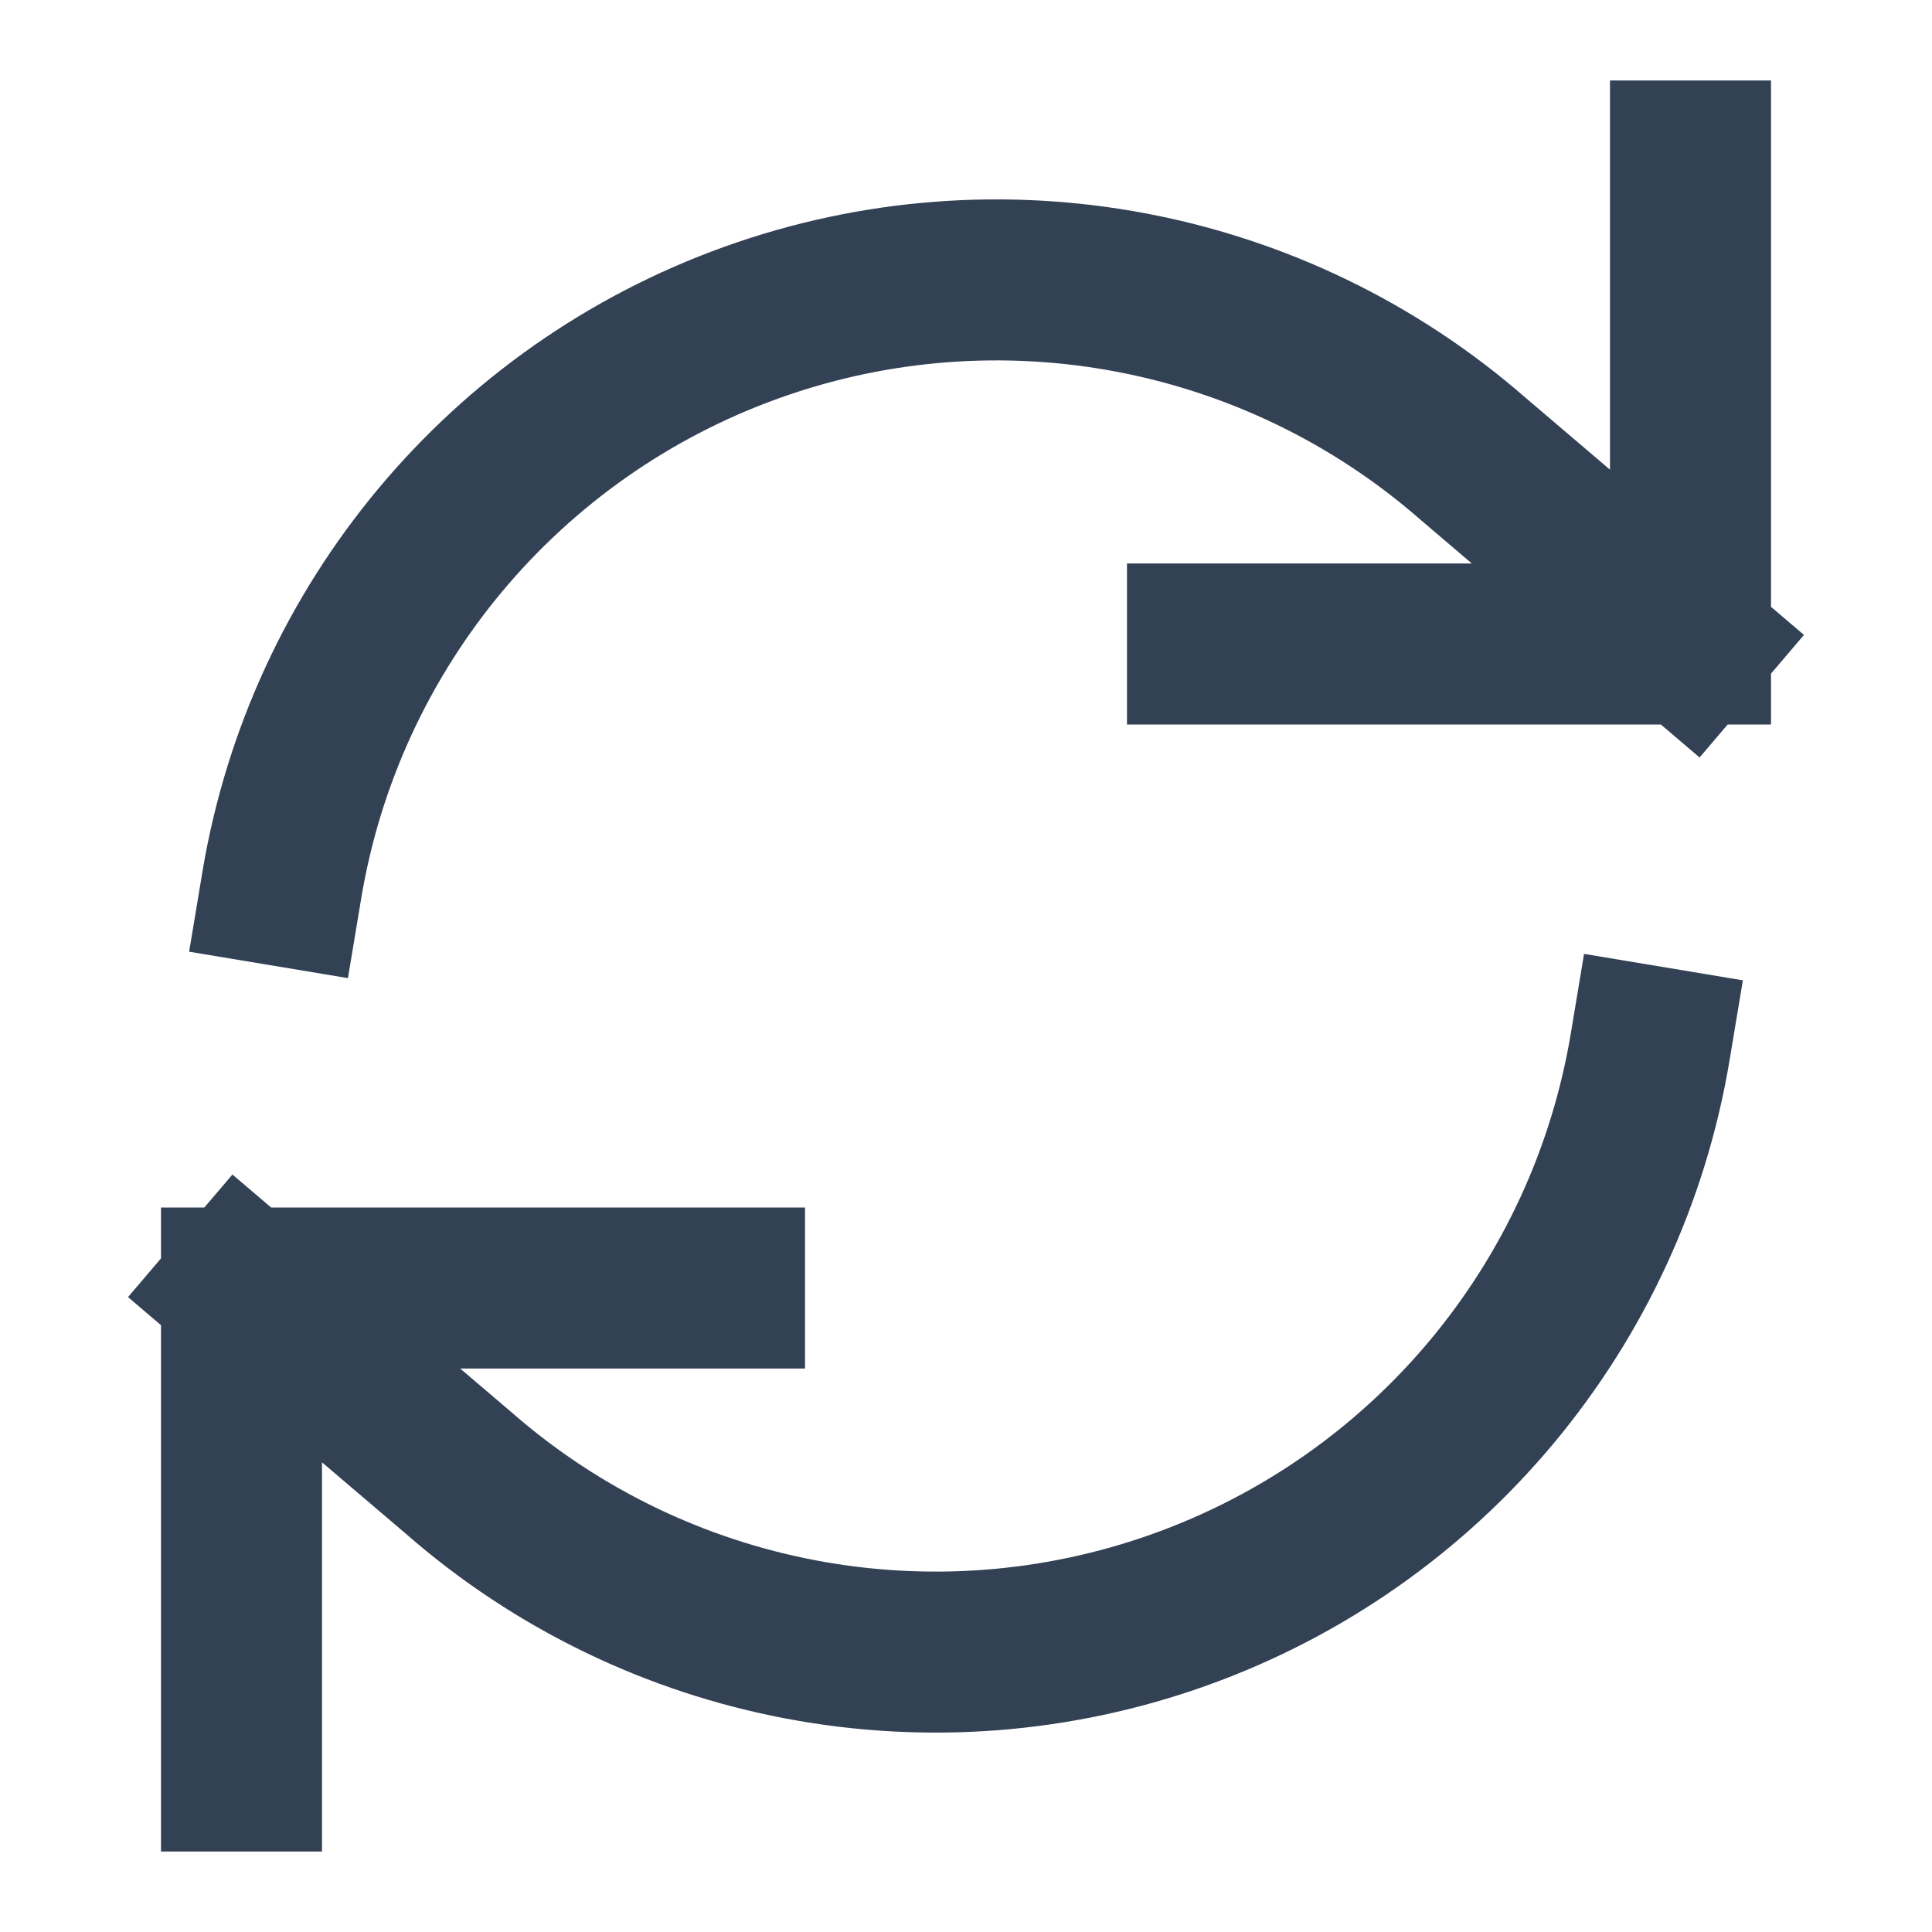
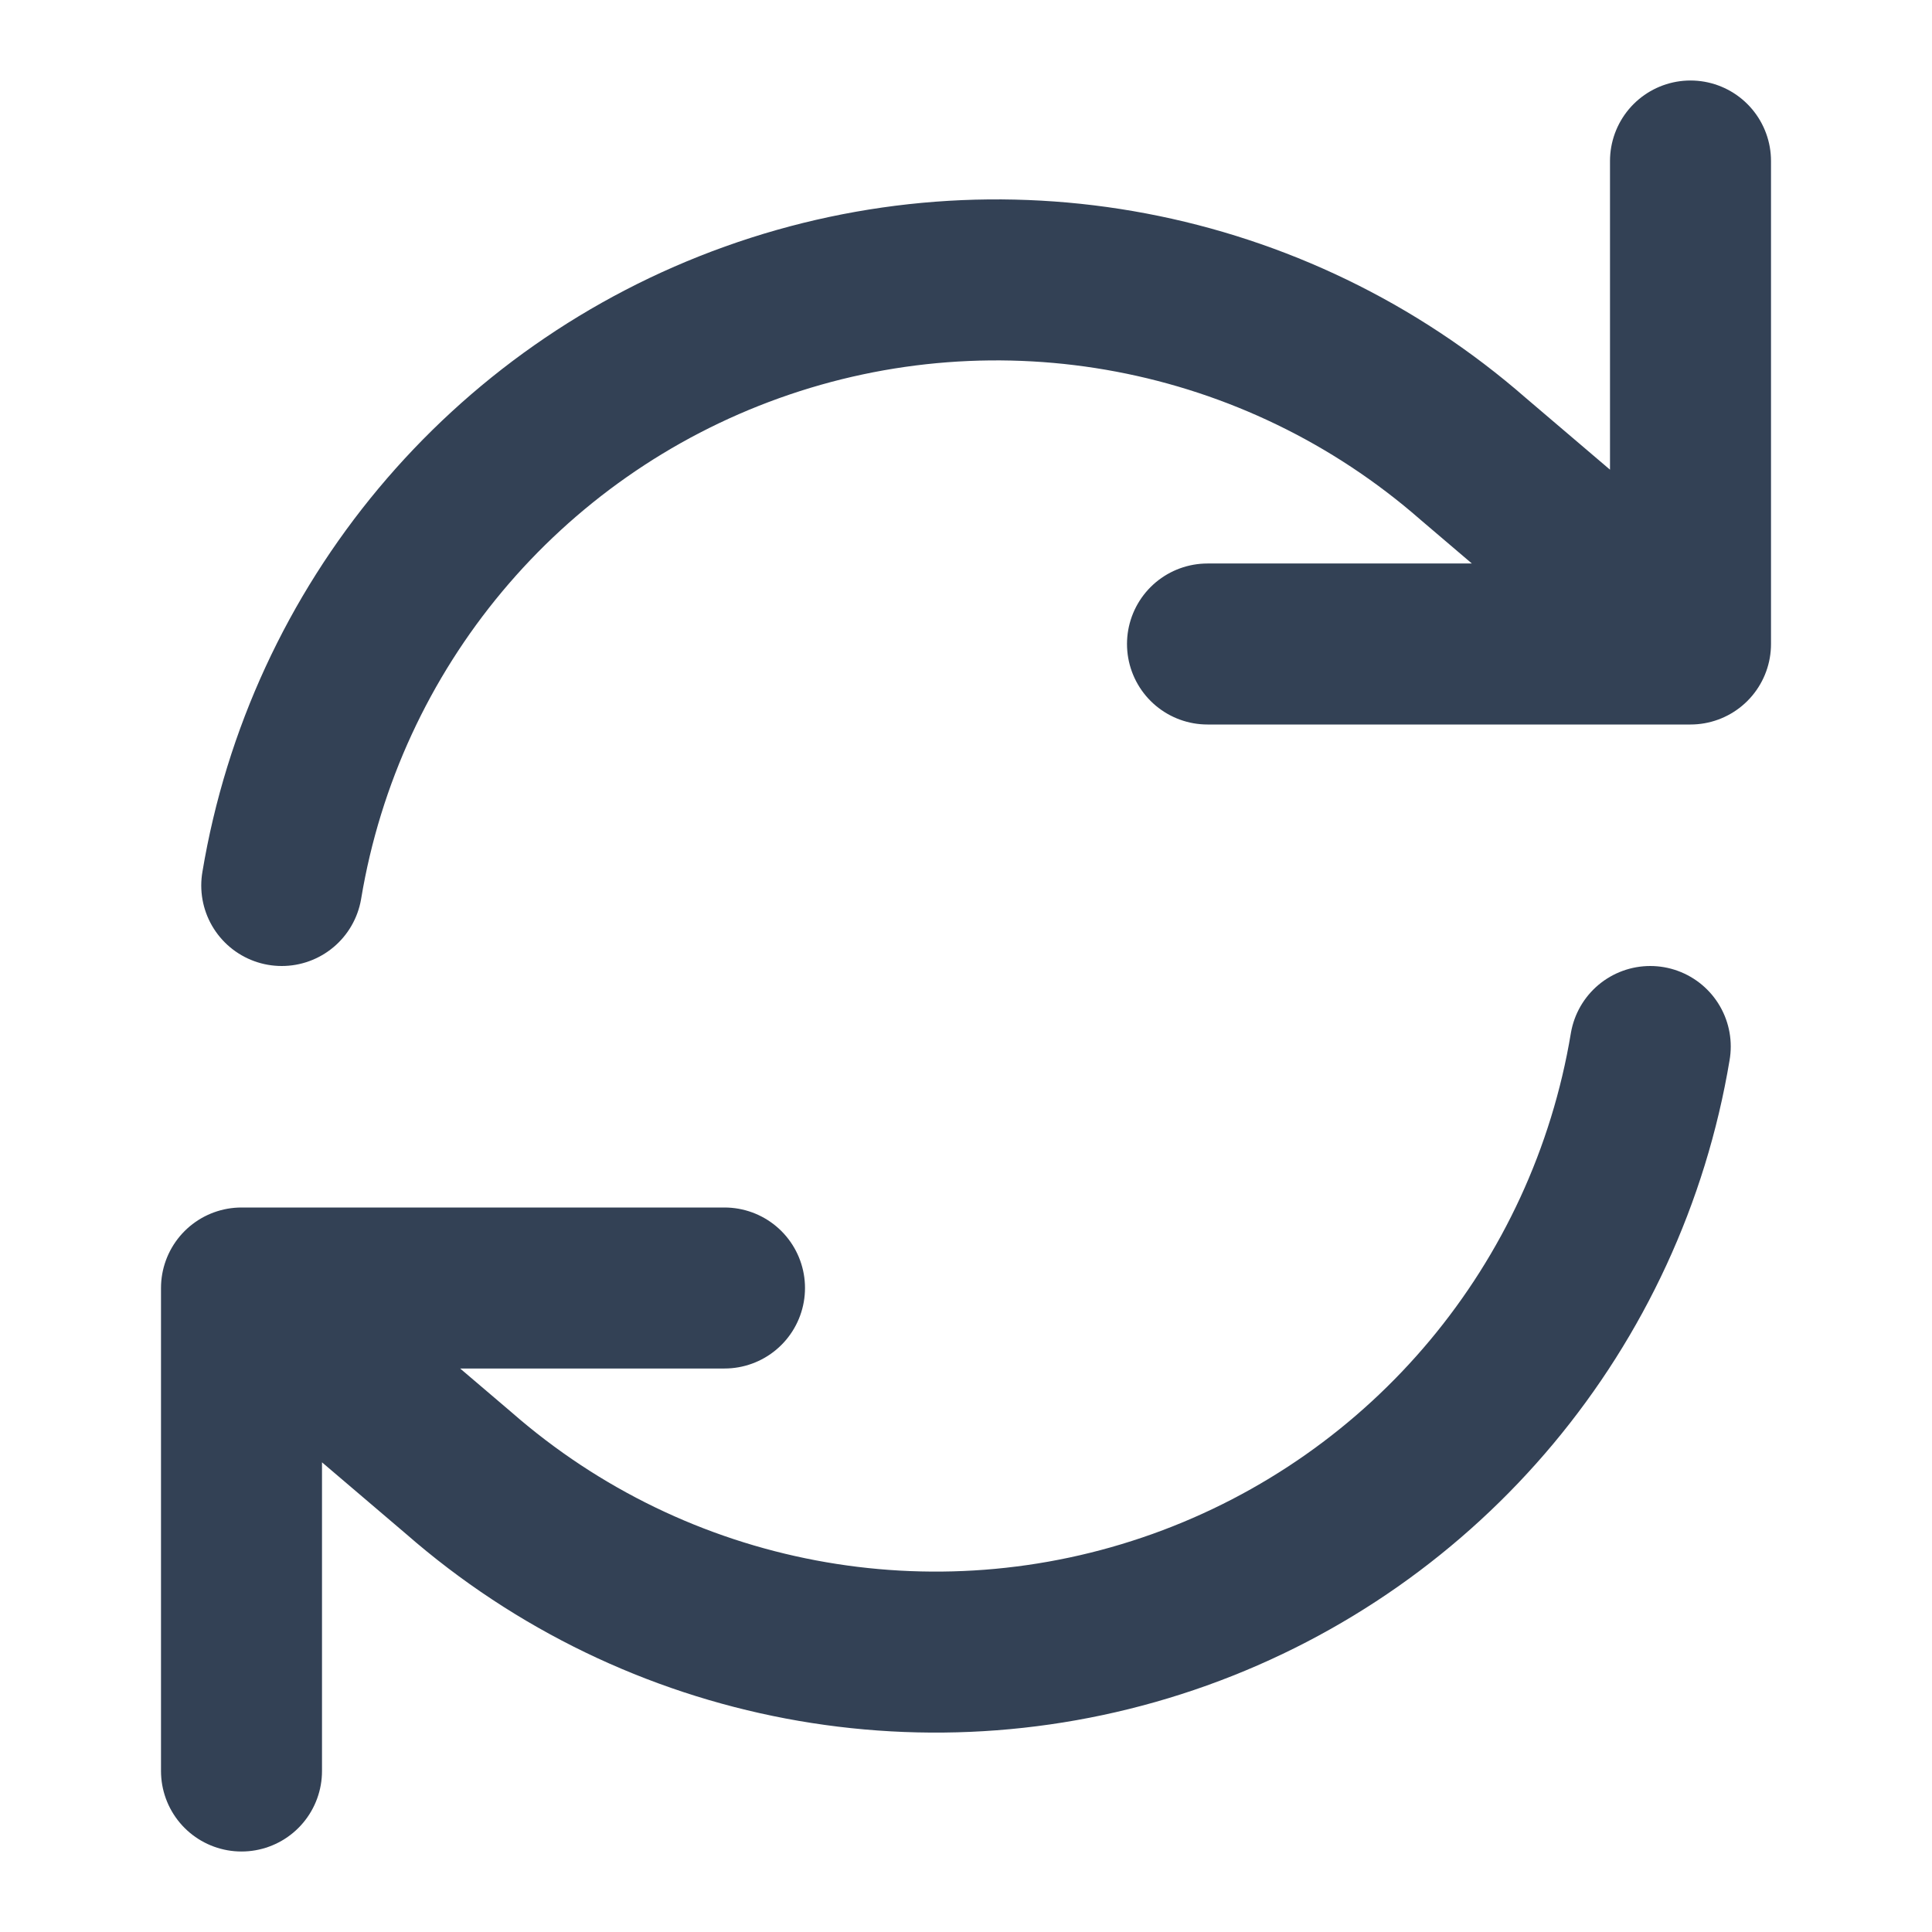
- <svg xmlns="http://www.w3.org/2000/svg" viewBox="0 0 24 24" width="24" height="24" fill="none" stroke="#334155" stroke-width="2" stroke-linecap="square" stroke-linejoin="miter">
-   <path d="M21 2v6h-6M3 22v-6h6M20.5 13A9 9 0 0 1 5.7 18.3L3 16M3.5 11a9 9 0 0 1 14.8-5.3L21 8" />
+ <svg xmlns="http://www.w3.org/2000/svg" width="24" height="24" viewBox="0 0 24 24" version="1.1" id="svg1" xml:space="preserve">
+   <defs id="defs1" />
+   <g id="layer1" transform="translate(-408)">
+     <g id="g_refresh" transform="translate(408)" fill="none" stroke="#334155" stroke-width="2" stroke-linecap="square" stroke-linejoin="miter" style="stroke-linecap:round;stroke-linejoin:round">
+       <path d="M 21,2 V 8 H 15 M 3,22 V 16 H 9 M 20.5,13 A 9,9 0 0 1 5.7,18.3 L 3,16 M 3.5,11 A 9,9 0 0 1 18.3,5.7 L 21,8" id="path23" style="stroke-linecap:round;stroke-linejoin:round" />
+     </g>
+   </g>
+   <style type="text/css" id="style2">
+ 	.st0{fill:#80CC28;}
+ </style>
</svg>
